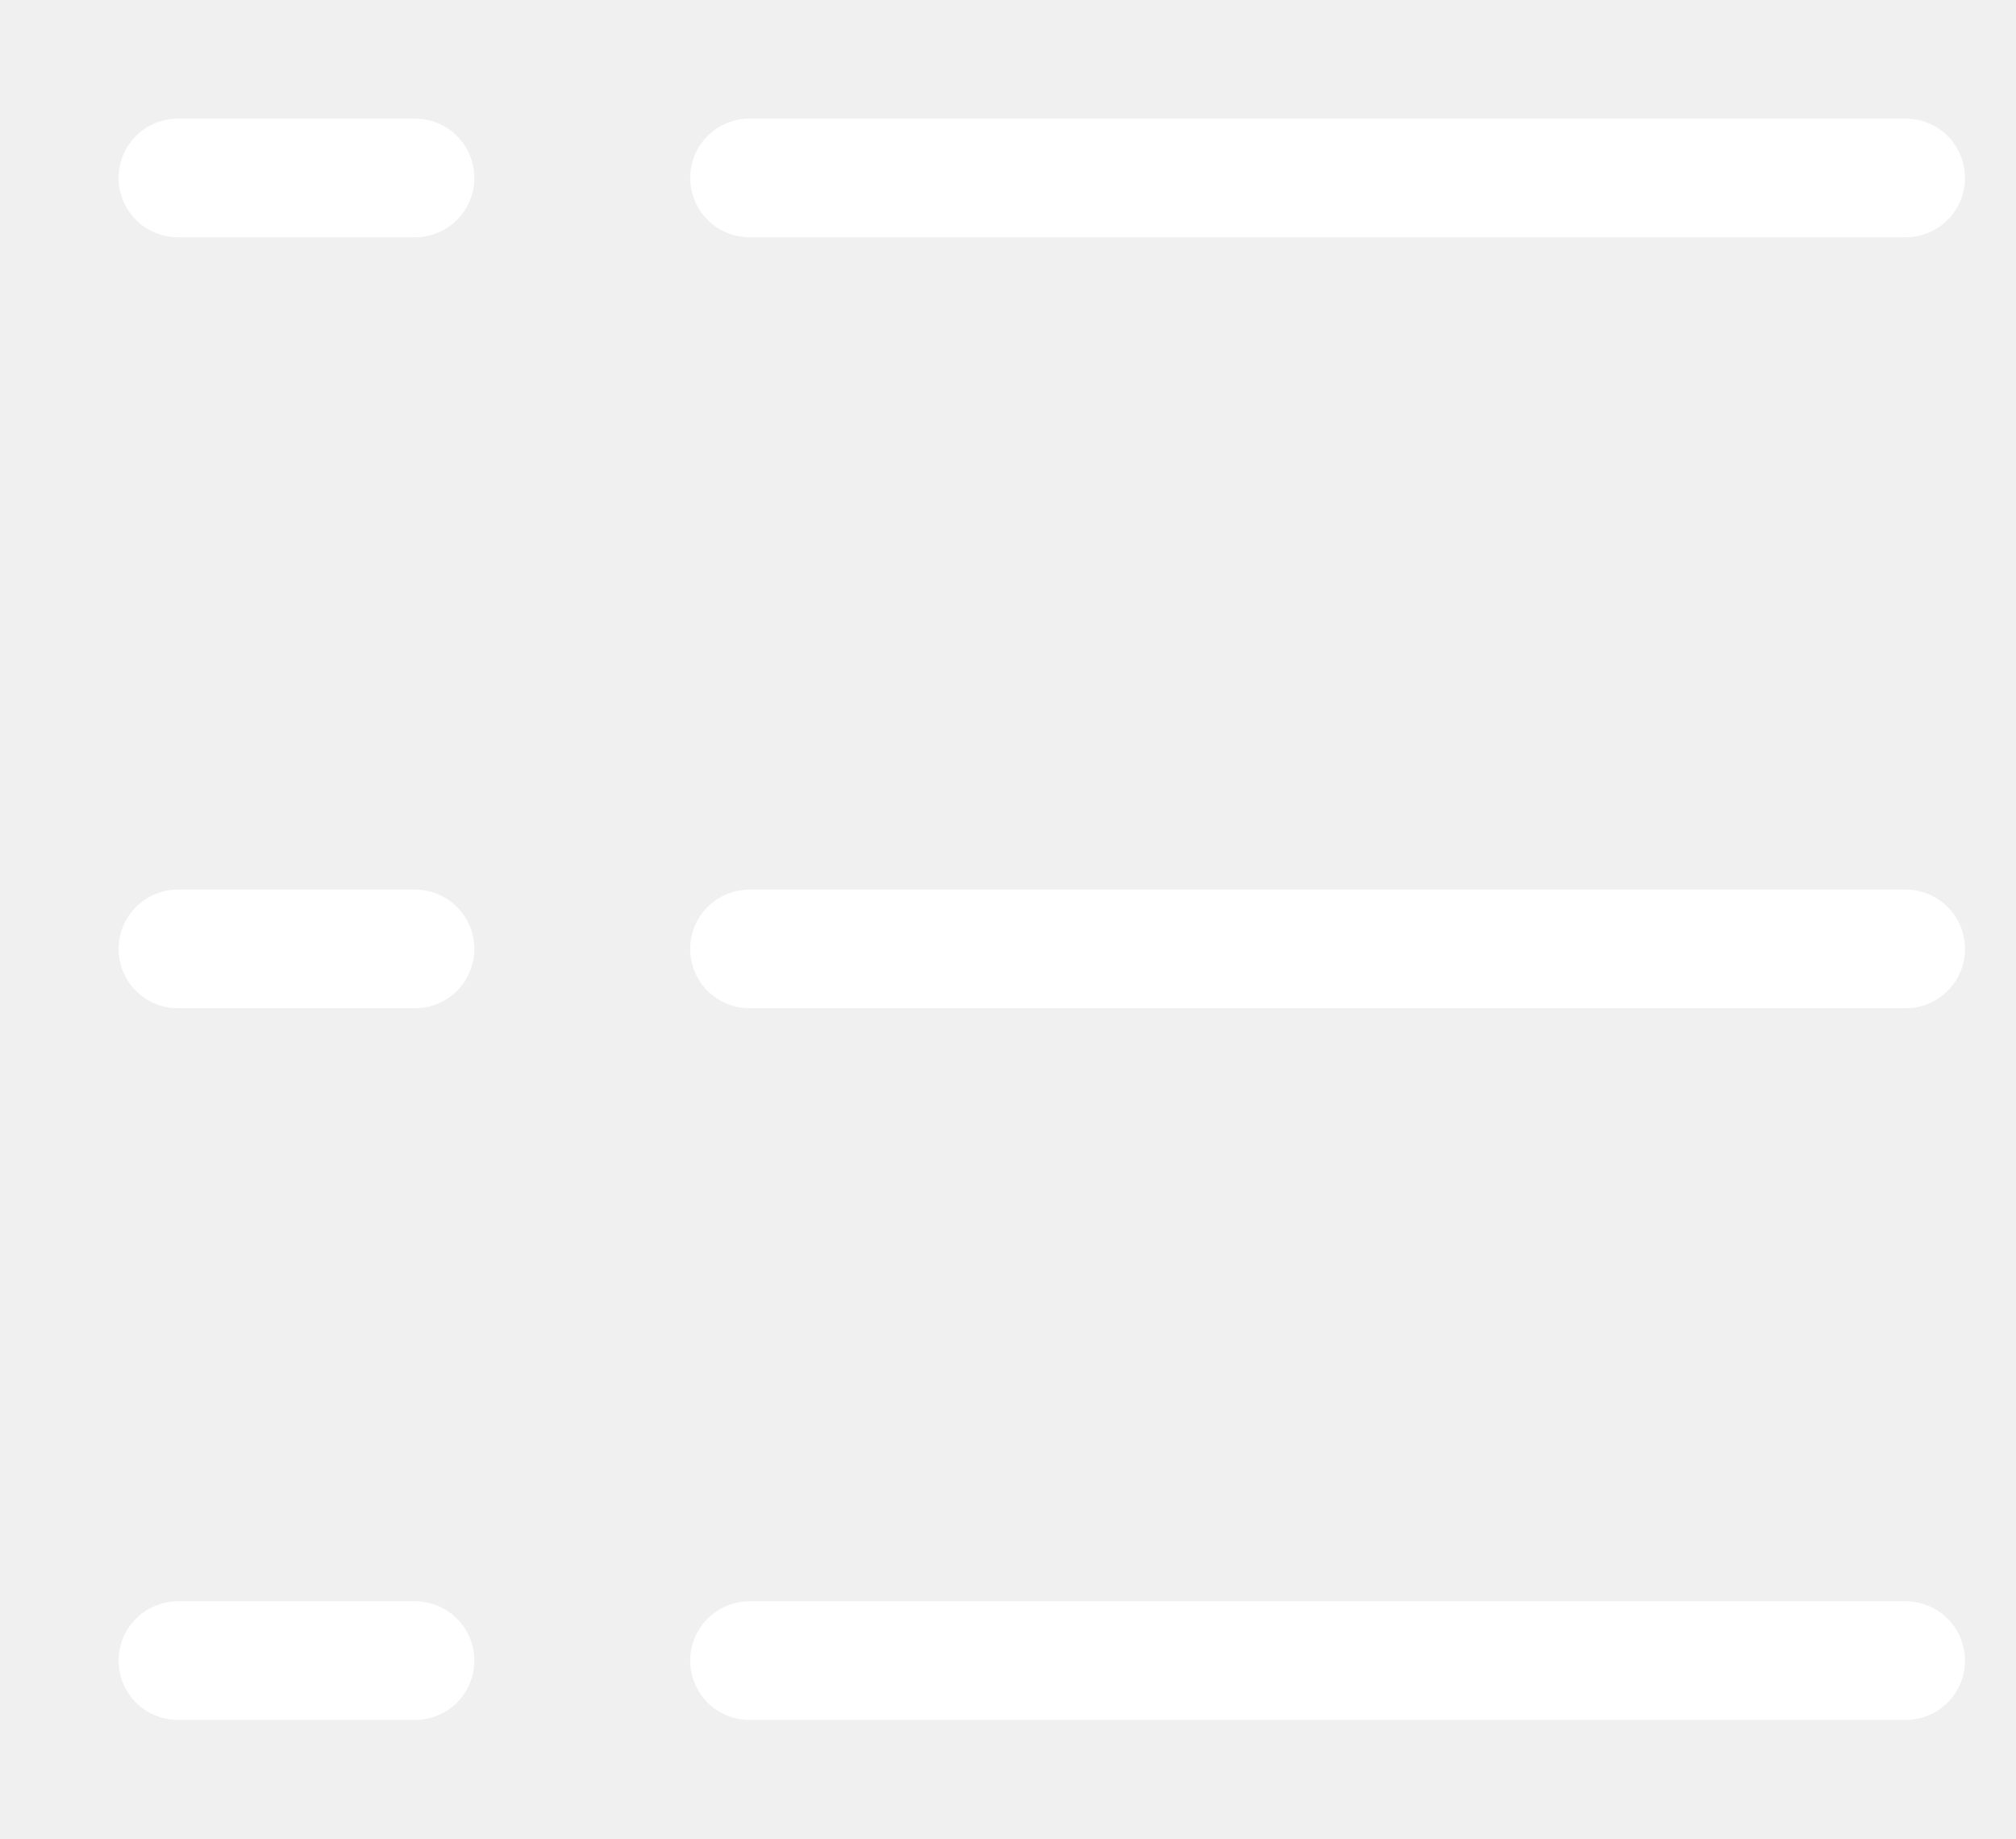
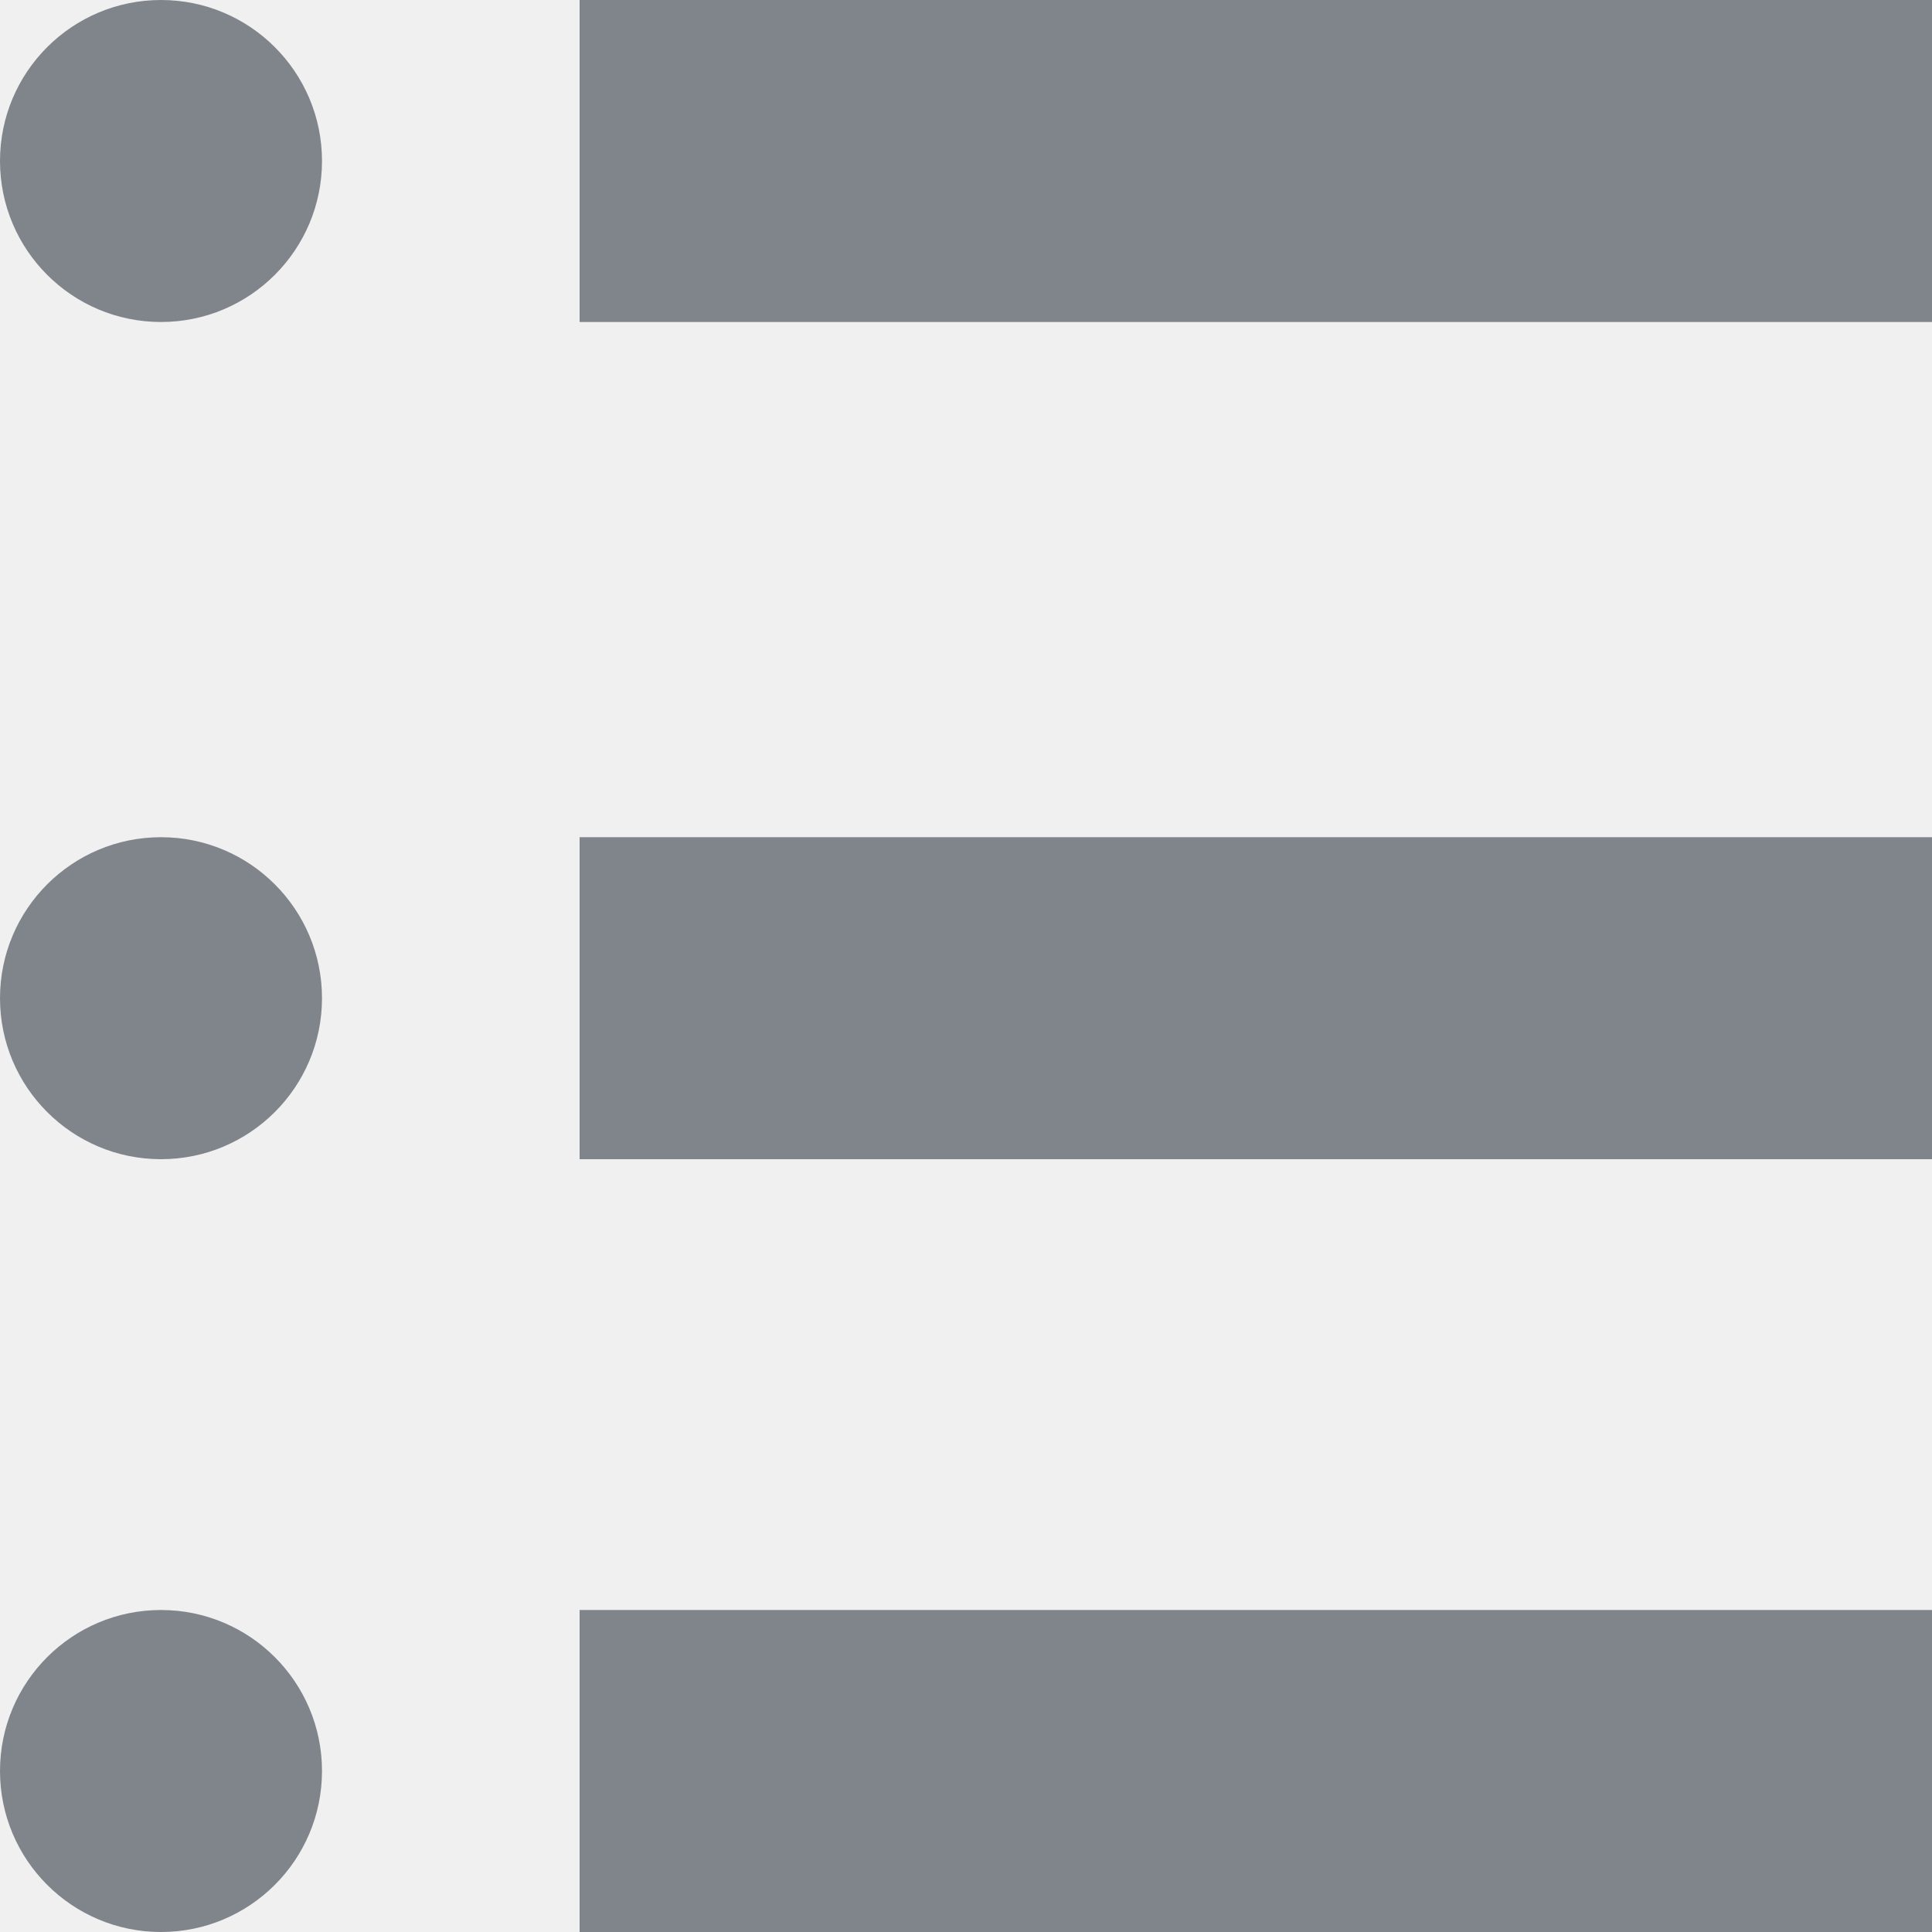
- <svg xmlns="http://www.w3.org/2000/svg" width="34" height="31" viewBox="0 0 34 31" fill="none">
-   <path d="M12.64 3H32.14" stroke="white" stroke-width="2" stroke-linecap="round" stroke-linejoin="round" />
-   <path d="M3 3H7" stroke="white" stroke-width="2" stroke-linecap="round" stroke-linejoin="round" />
-   <path d="M12.64 16H32.14" stroke="white" stroke-width="2" stroke-linecap="round" stroke-linejoin="round" />
-   <path d="M3 16H7" stroke="white" stroke-width="2" stroke-linecap="round" stroke-linejoin="round" />
-   <path d="M12.64 28H32.14" stroke="white" stroke-width="2" stroke-linecap="round" stroke-linejoin="round" />
-   <path d="M3 28H7" stroke="white" stroke-width="2" stroke-linecap="round" stroke-linejoin="round" />
+ <svg xmlns="http://www.w3.org/2000/svg" id="Layer_1" data-name="Layer 1" viewBox="0 0 30 30">
+   <defs>
+     <style>
+       .cls-1 {
+         fill: #80858c;
+       }
+     </style>
+   </defs>
+   <rect class="cls-1" x="9" width="21" height="5" />
+   <circle class="cls-1" cx="2.5" cy="2.5" r="2.5" />
+   <rect class="cls-1" x="9" y="25" width="21" height="5" />
+   <circle class="cls-1" cx="2.5" cy="27.5" r="2.5" />
+   <rect class="cls-1" x="9" y="13" width="21" height="5" />
+   <circle class="cls-1" cx="2.5" cy="15.5" r="2.5" />
</svg>
